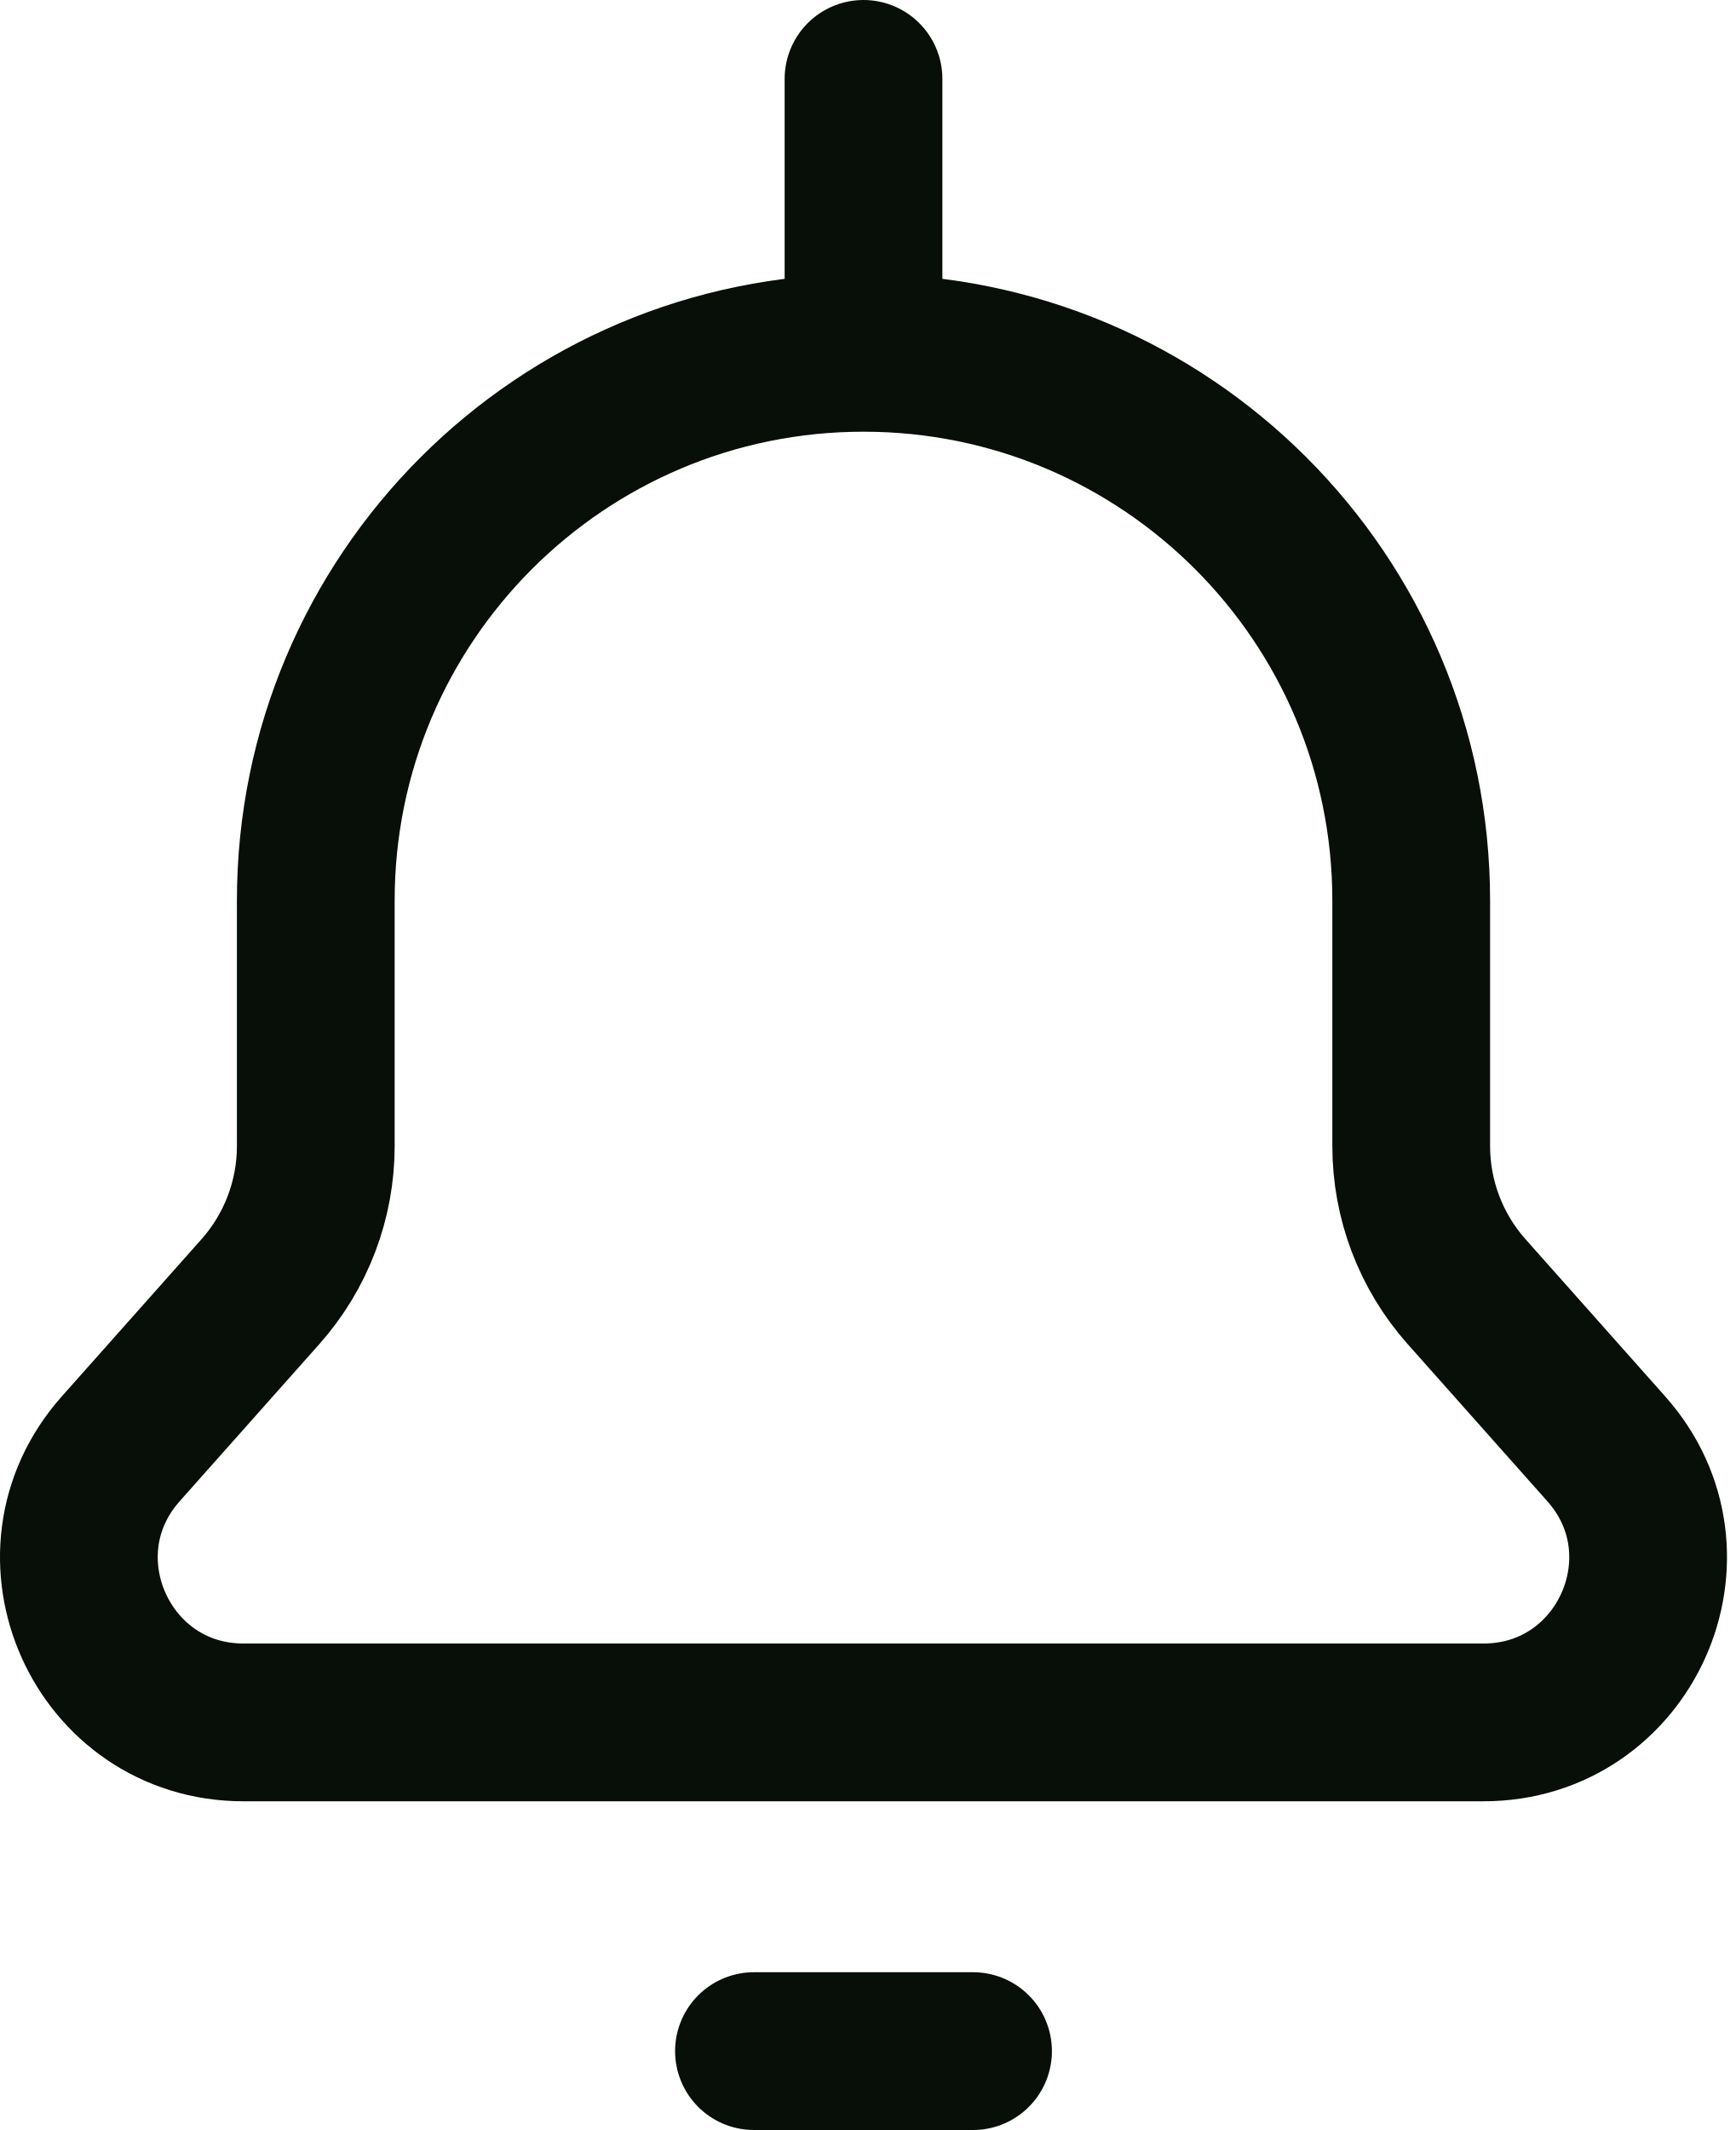
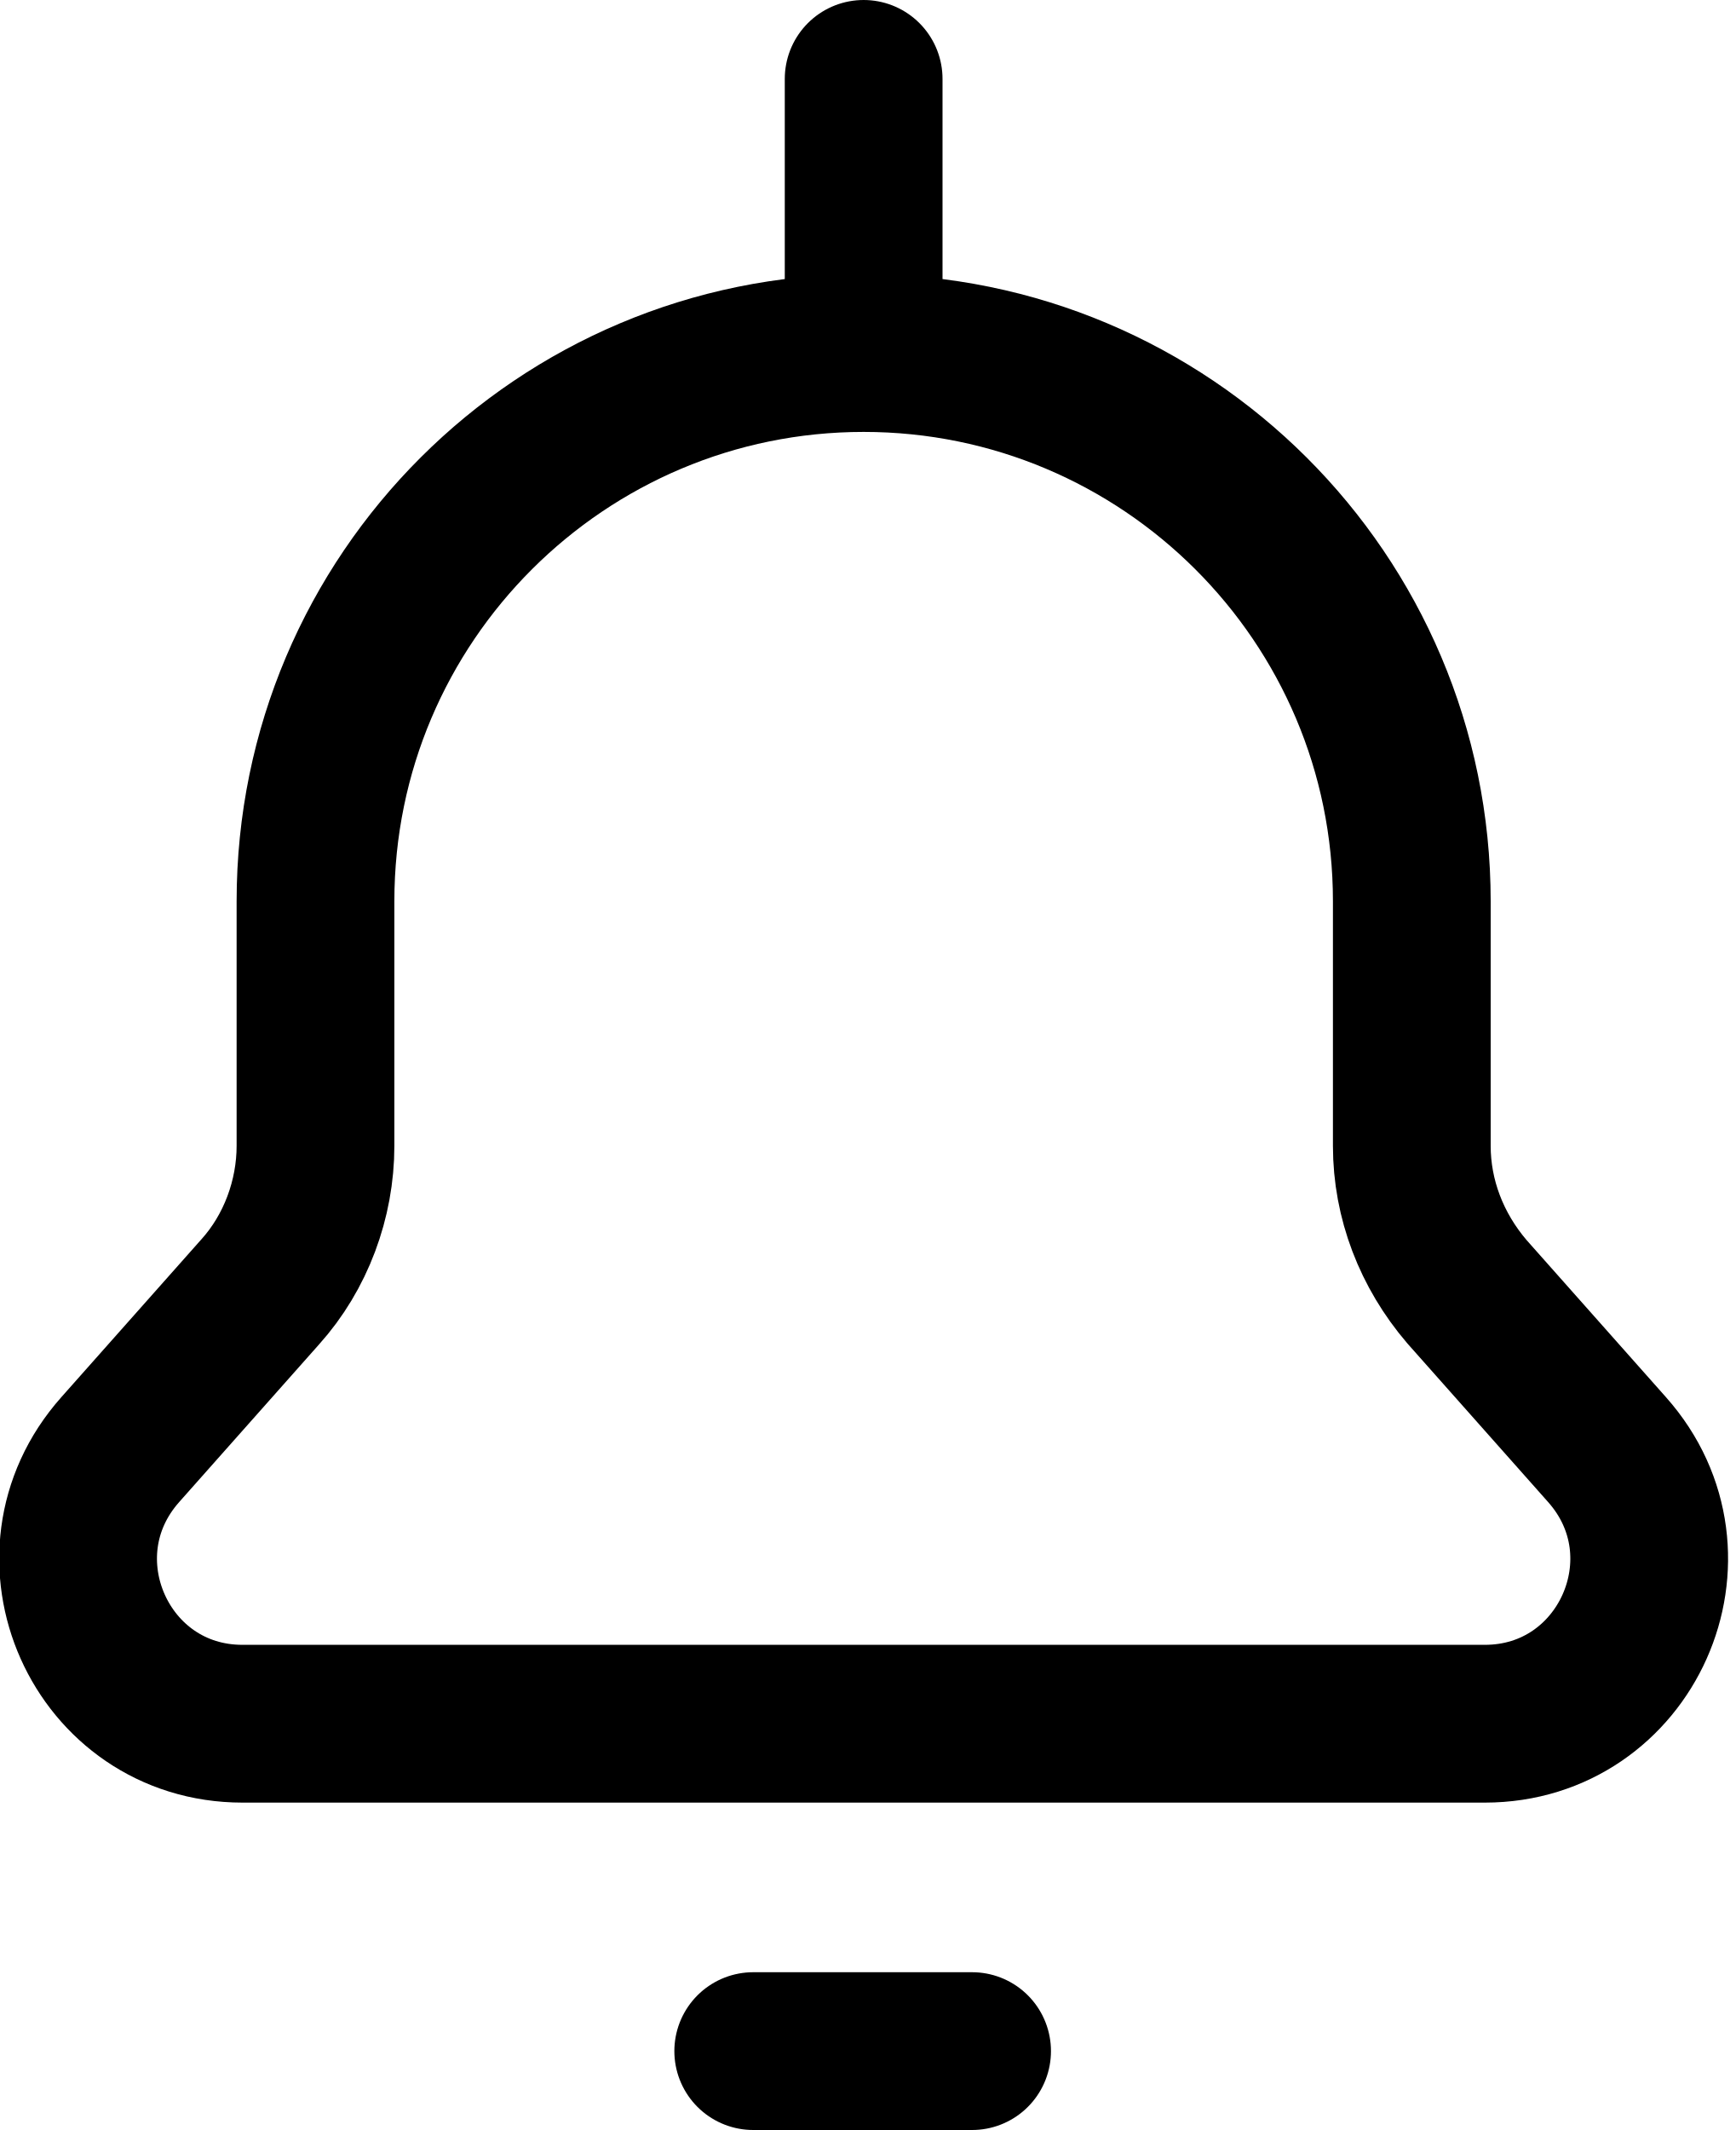
- <svg xmlns="http://www.w3.org/2000/svg" width="88" height="108" viewBox="0 0 88 108" fill="none">
-   <path d="M43.793 17.889C59.134 17.889 71.57 30.325 71.57 45.667V58.109C71.57 60.83 72.569 63.457 74.377 65.491L81.464 73.464C86.241 78.838 82.426 87.333 75.236 87.333H12.35C5.159 87.333 1.344 78.838 6.121 73.464L13.208 65.491C15.016 63.457 16.015 60.83 16.015 58.109L16.015 45.667C16.015 30.325 28.451 17.889 43.793 17.889ZM43.793 17.889V4M38.237 104H49.348" stroke="#080E08" stroke-width="8" stroke-linecap="round" stroke-linejoin="round" />
+ <svg xmlns="http://www.w3.org/2000/svg" version="1.1" id="Livello_1" x="0px" y="0px" viewBox="0 0 88 108" style="enable-background:new 0 0 88 108;" xml:space="preserve">
+   <style type="text/css">
+ 	.st0{fill:none;stroke:#000000;stroke-width:8;stroke-linecap:round;stroke-linejoin:round;}
+ </style>
+   <path class="st0" d="M43.8,17.9c15.3,0,27.8,12.4,27.8,27.8v12.4c0,2.7,1,5.3,2.8,7.4l7.1,8c4.8,5.4,1,13.9-6.2,13.9H12.3  c-7.2,0-11-8.5-6.2-13.9l7.1-8c1.8-2,2.8-4.7,2.8-7.4l0-12.4C16,30.3,28.5,17.9,43.8,17.9z M43.8,17.9V4 M38.2,104h11.1" />
</svg>
